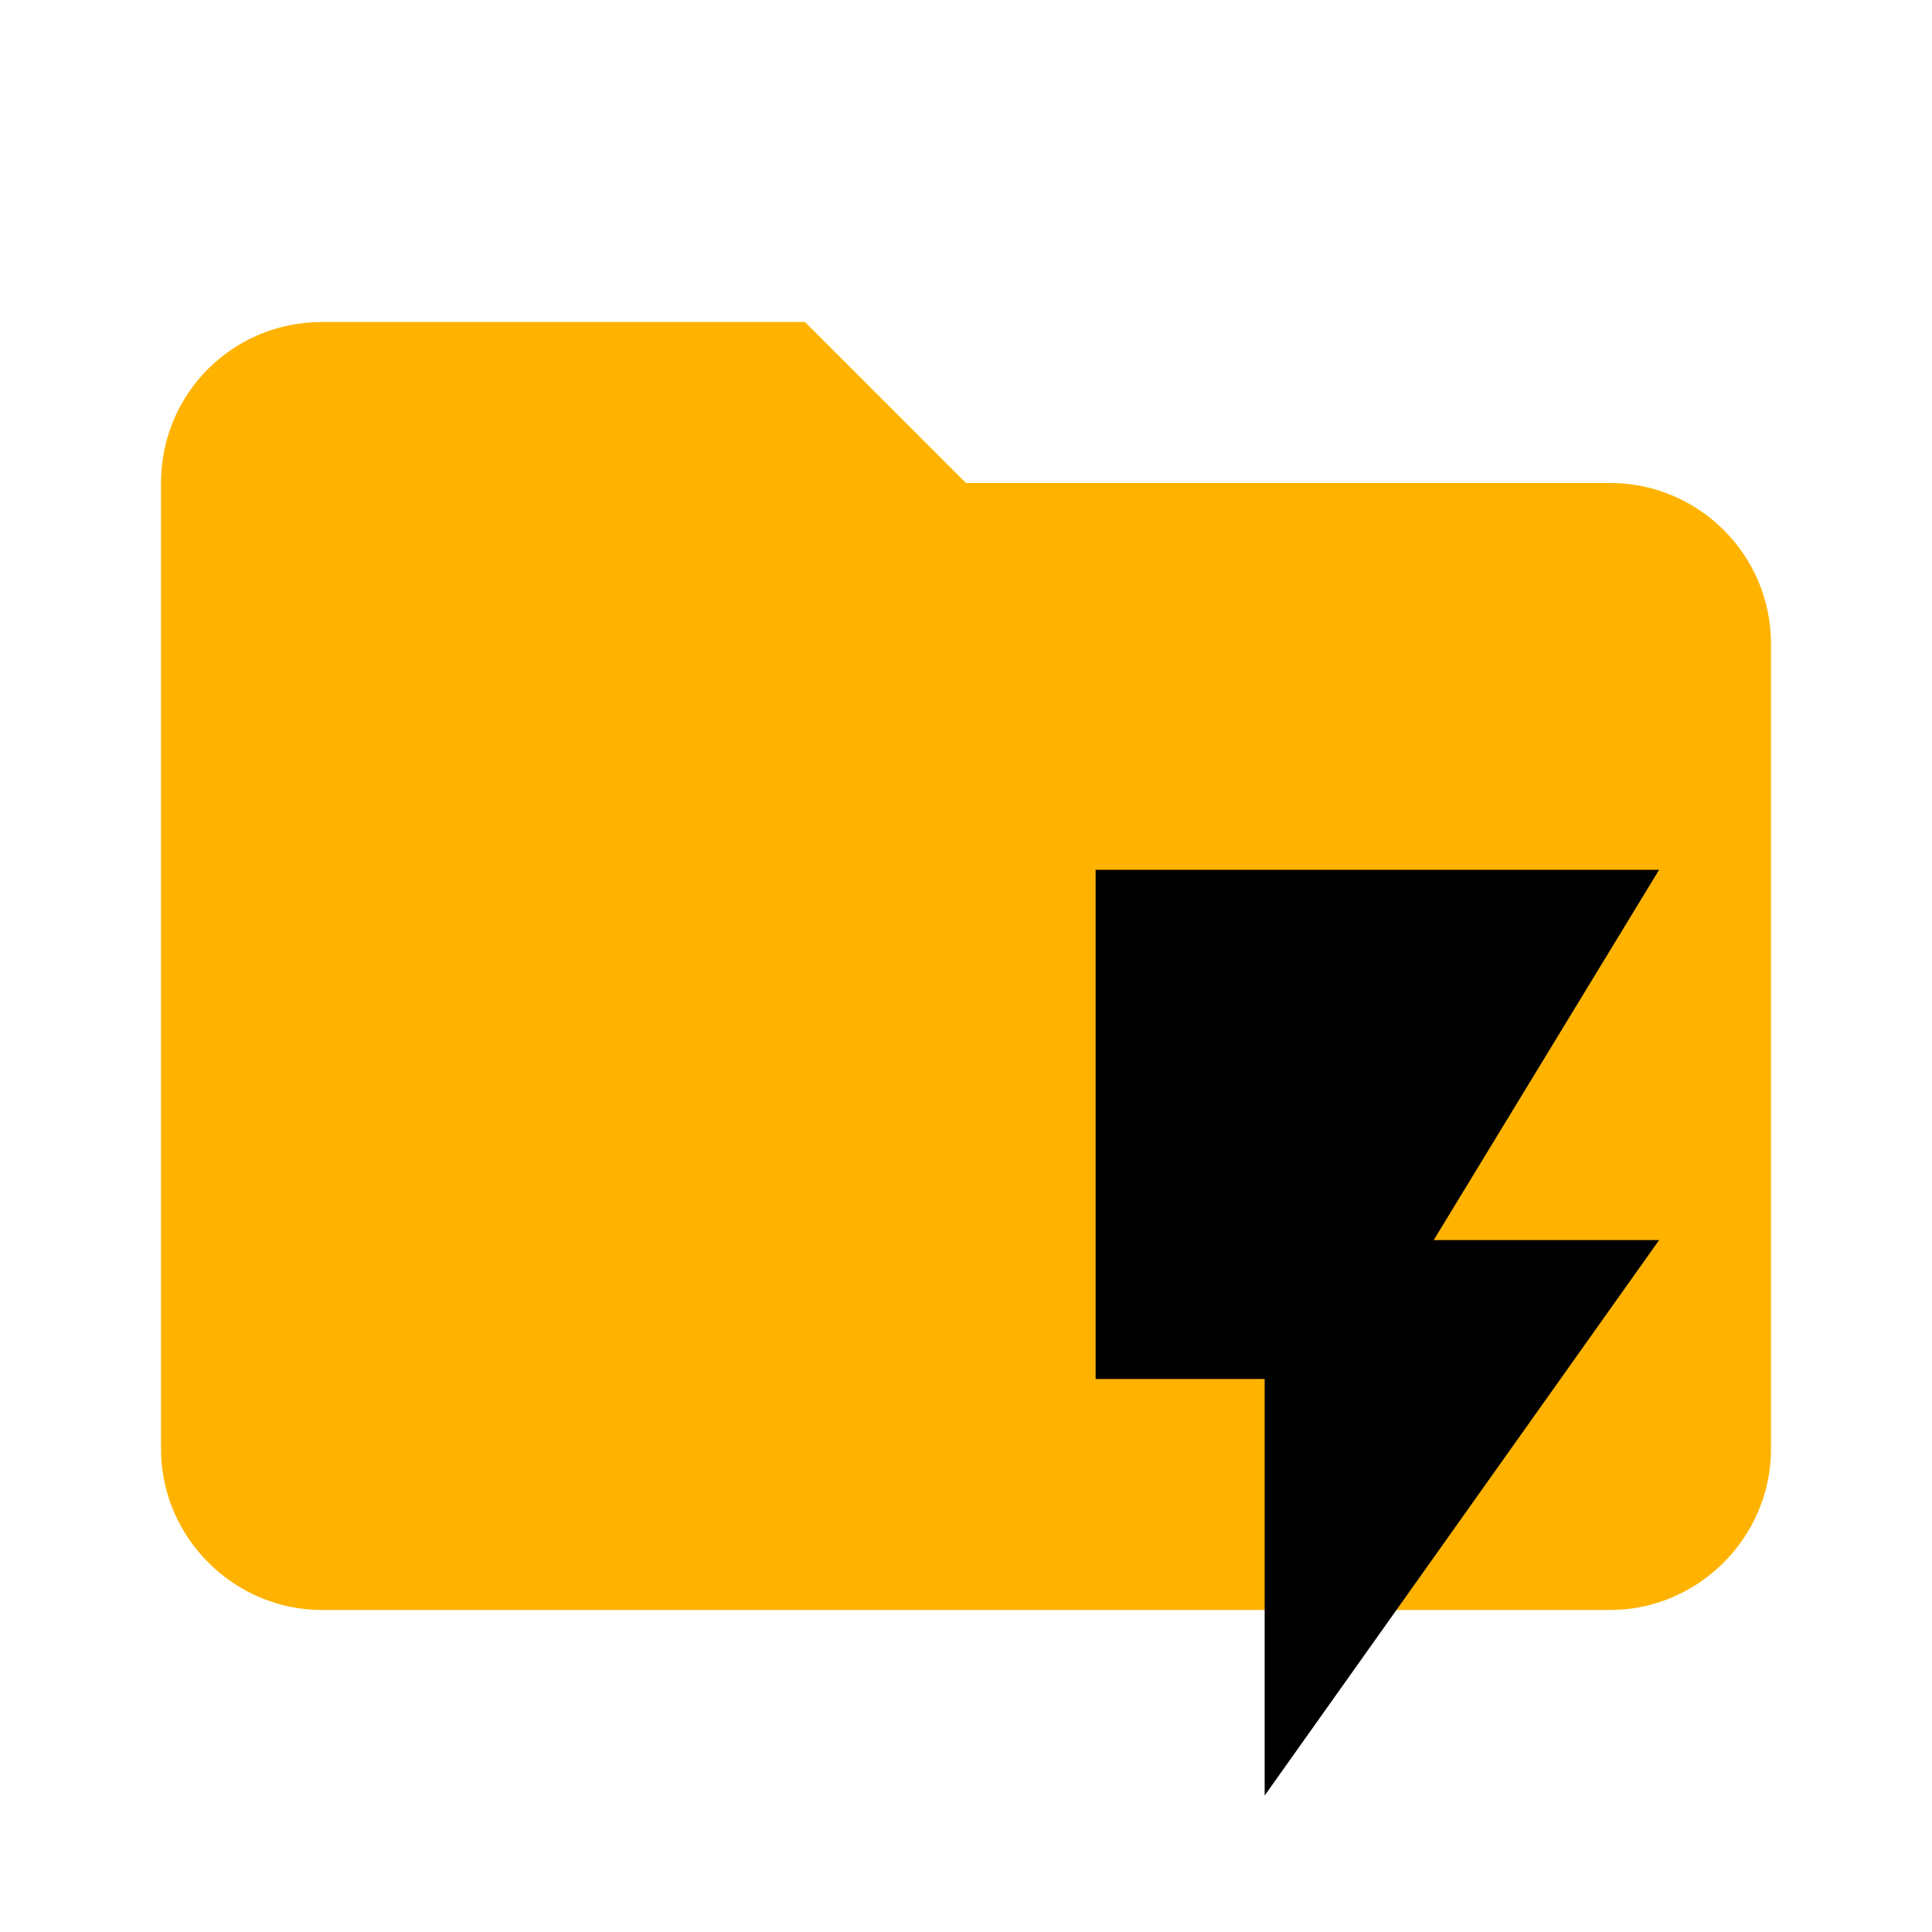
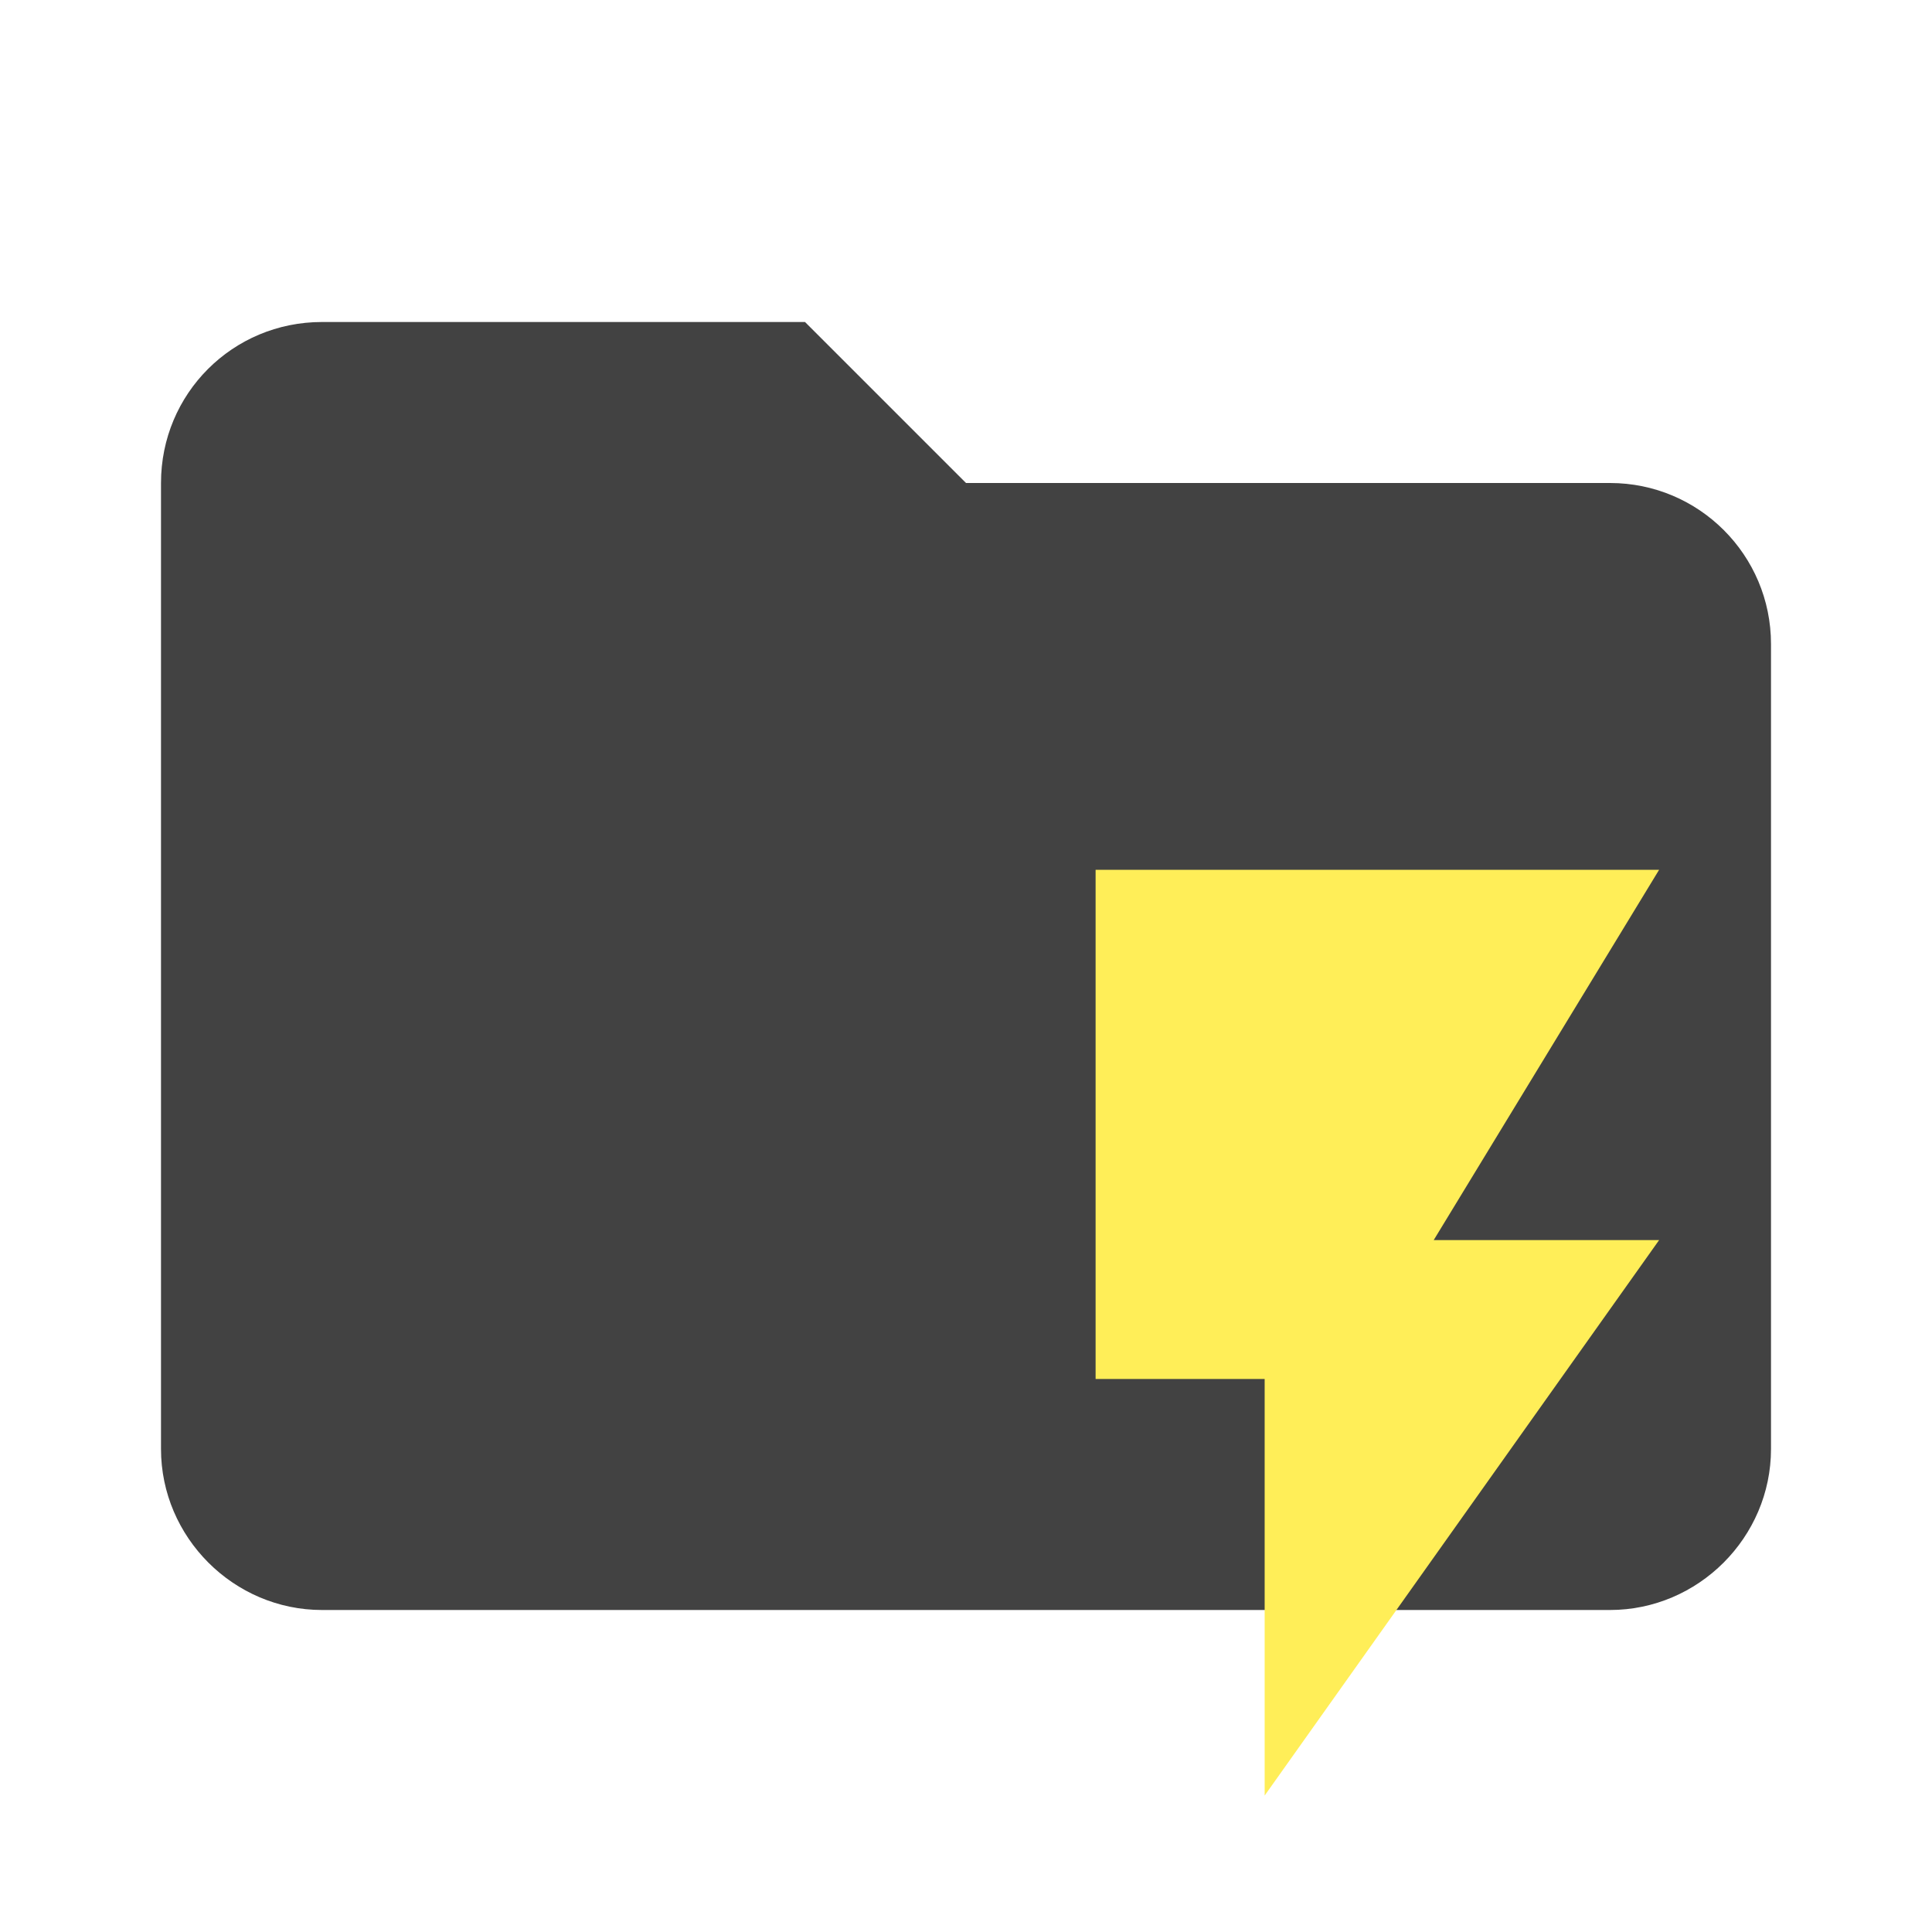
- <svg xmlns="http://www.w3.org/2000/svg" clip-rule="evenodd" fill-rule="evenodd" stroke-linejoin="round" stroke-miterlimit="1.414" version="1.1" viewBox="0 0 24 24" xml:space="preserve" id="svg8">
-   <defs id="defs12" />
-   <path d="m10 4h-6c-1.11 0-2 0.89-2 2v12c0 1.097 0.903 2 2 2h16c1.097 0 2-0.903 2-2v-10c0-1.11-0.9-2-2-2h-8l-2-2z" fill="#ffb300" fill-rule="nonzero" id="path2" />
-   <path d="m 13.61,10.805 v 6.325 h 2.1 v 5.175 l 4.9,-6.9 h -2.8 l 2.8,-4.6 z" id="path7" style="stroke-width:0.634" />
+ <svg xmlns="http://www.w3.org/2000/svg" clip-rule="evenodd" fill-rule="evenodd" stroke-linejoin="round" stroke-miterlimit="1.414" viewBox="0 0 24 24">
+   <path d="M10 4H4c-1.11 0-2 .89-2 2v12c0 1.097.903 2 2 2h16c1.097 0 2-.903 2-2V8a2 2 0 0 0-2-2h-8l-2-2z" fill="#424242" fill-rule="nonzero" />
+   <path d="M13.61 10.805v6.325h2.1v5.175l4.9-6.9h-2.8l2.8-4.6z" fill="#FFEE58" />
</svg>
